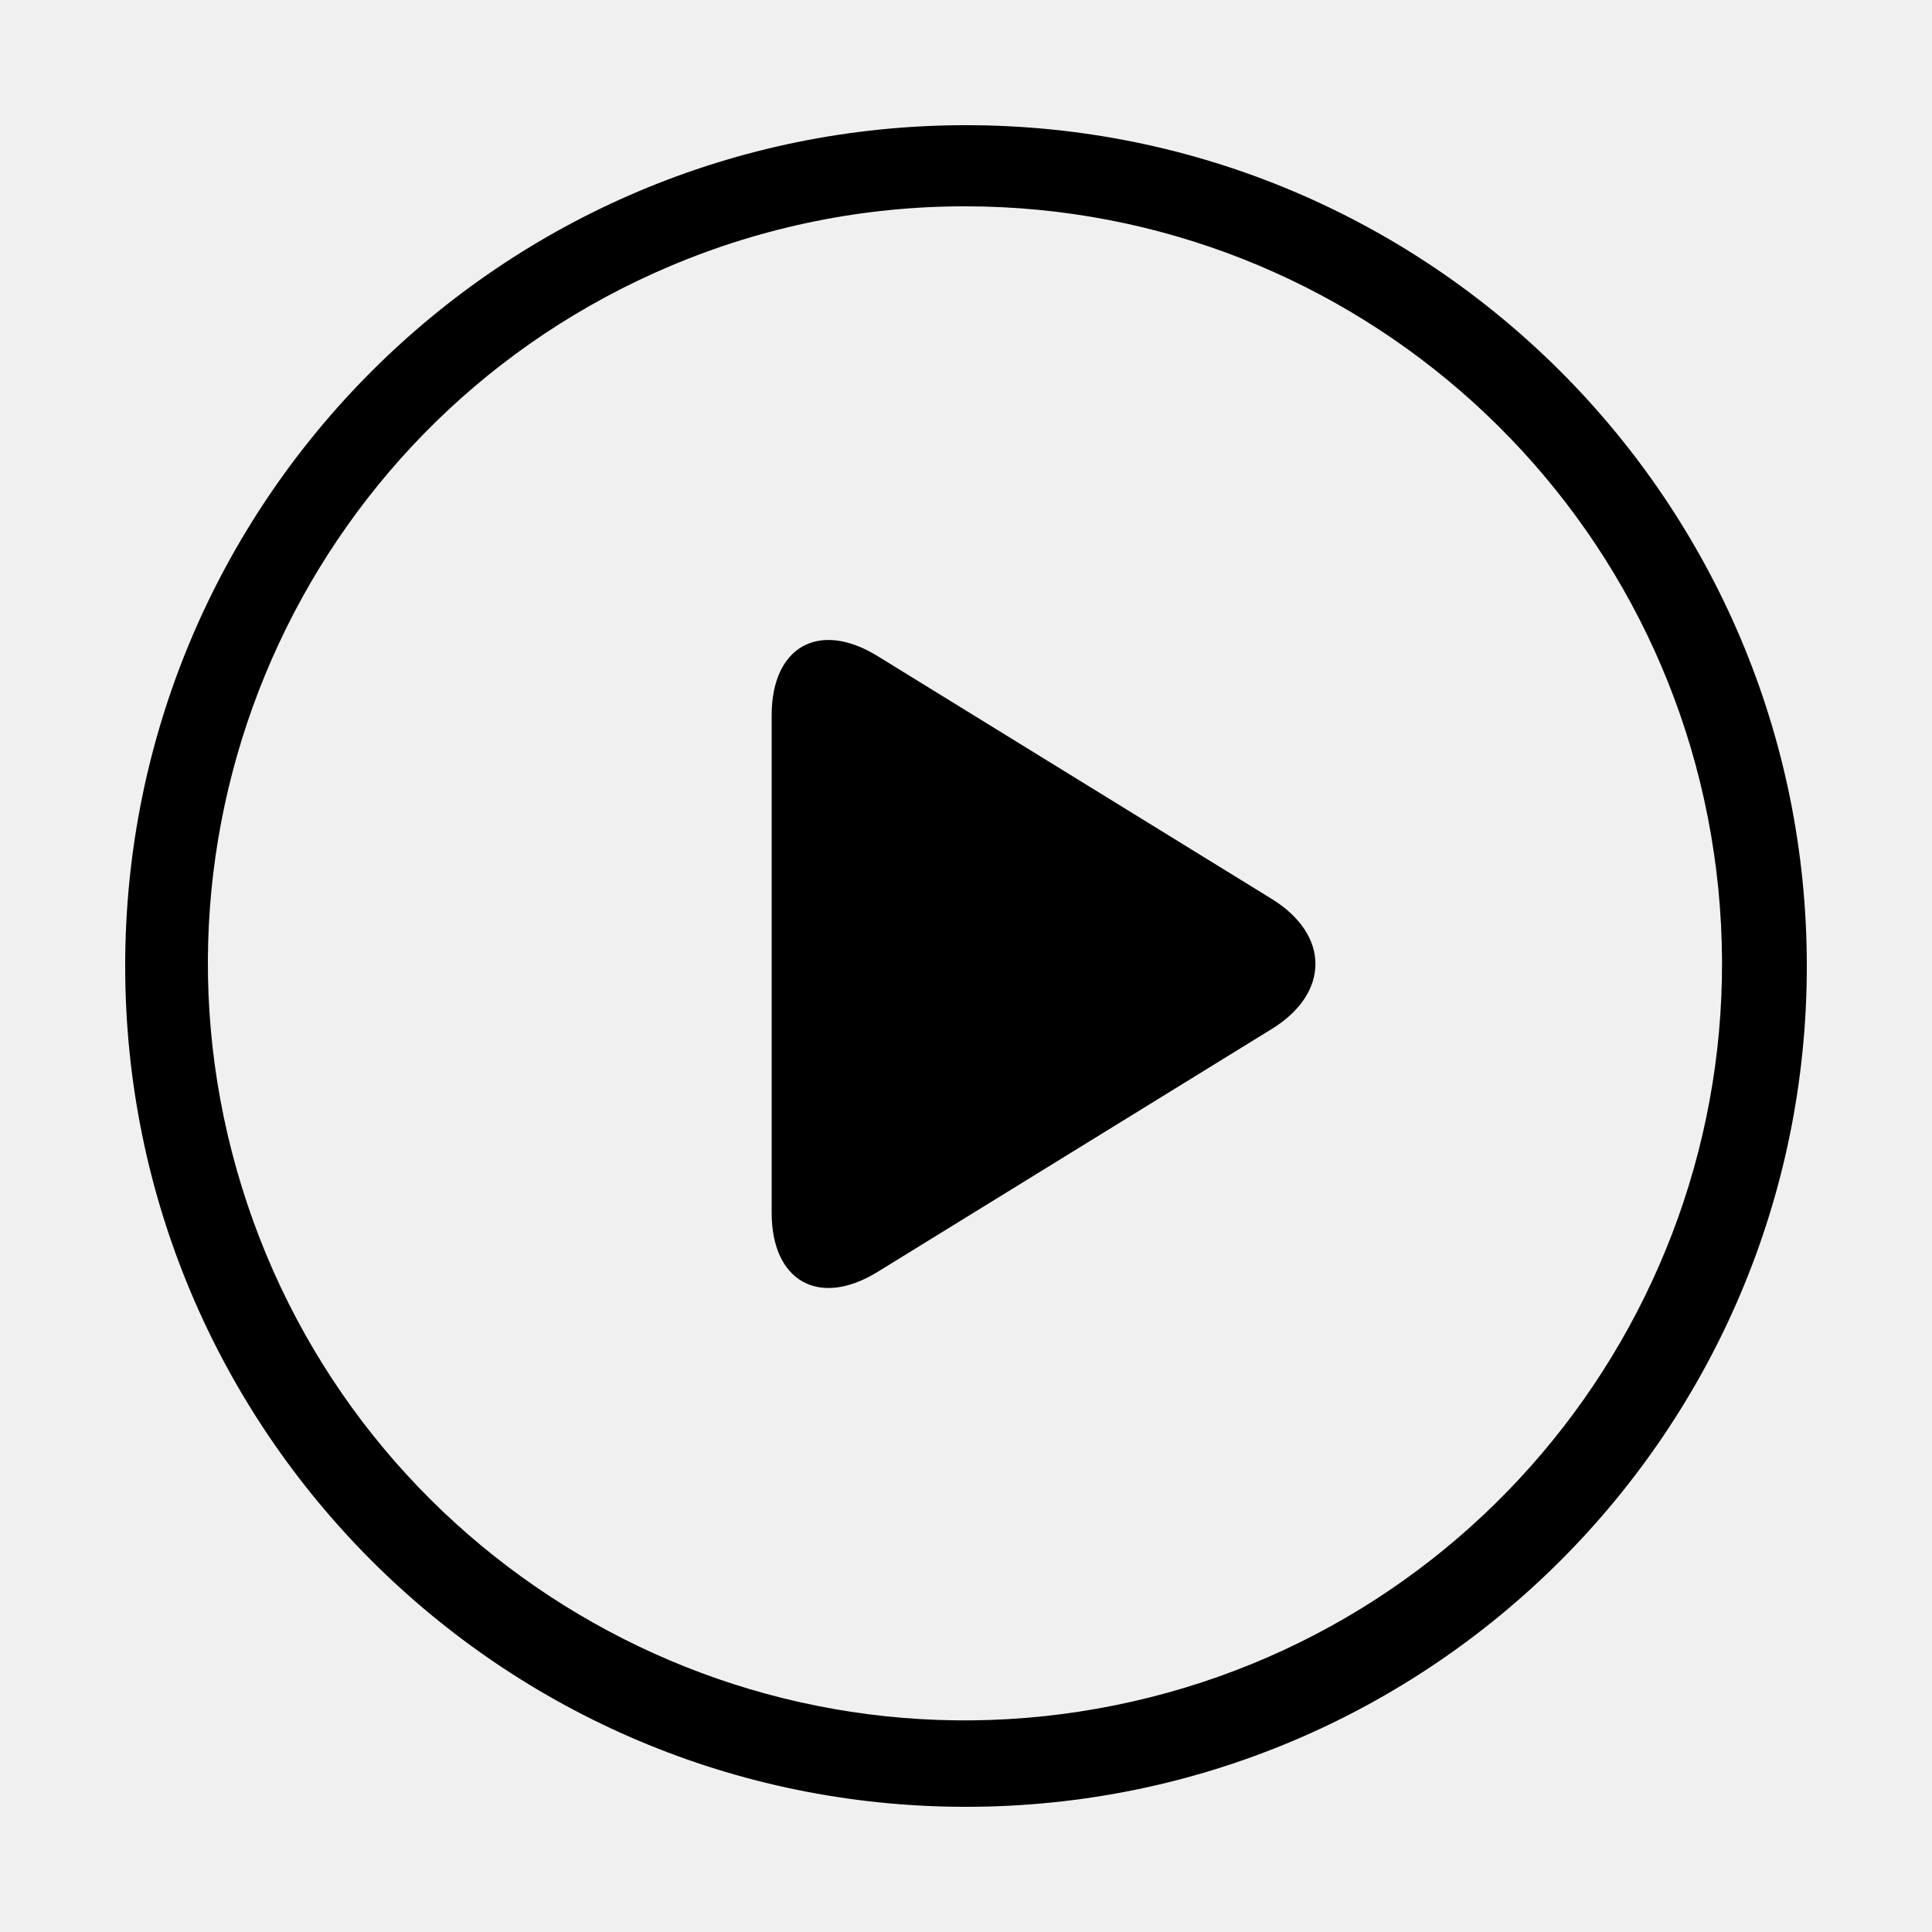
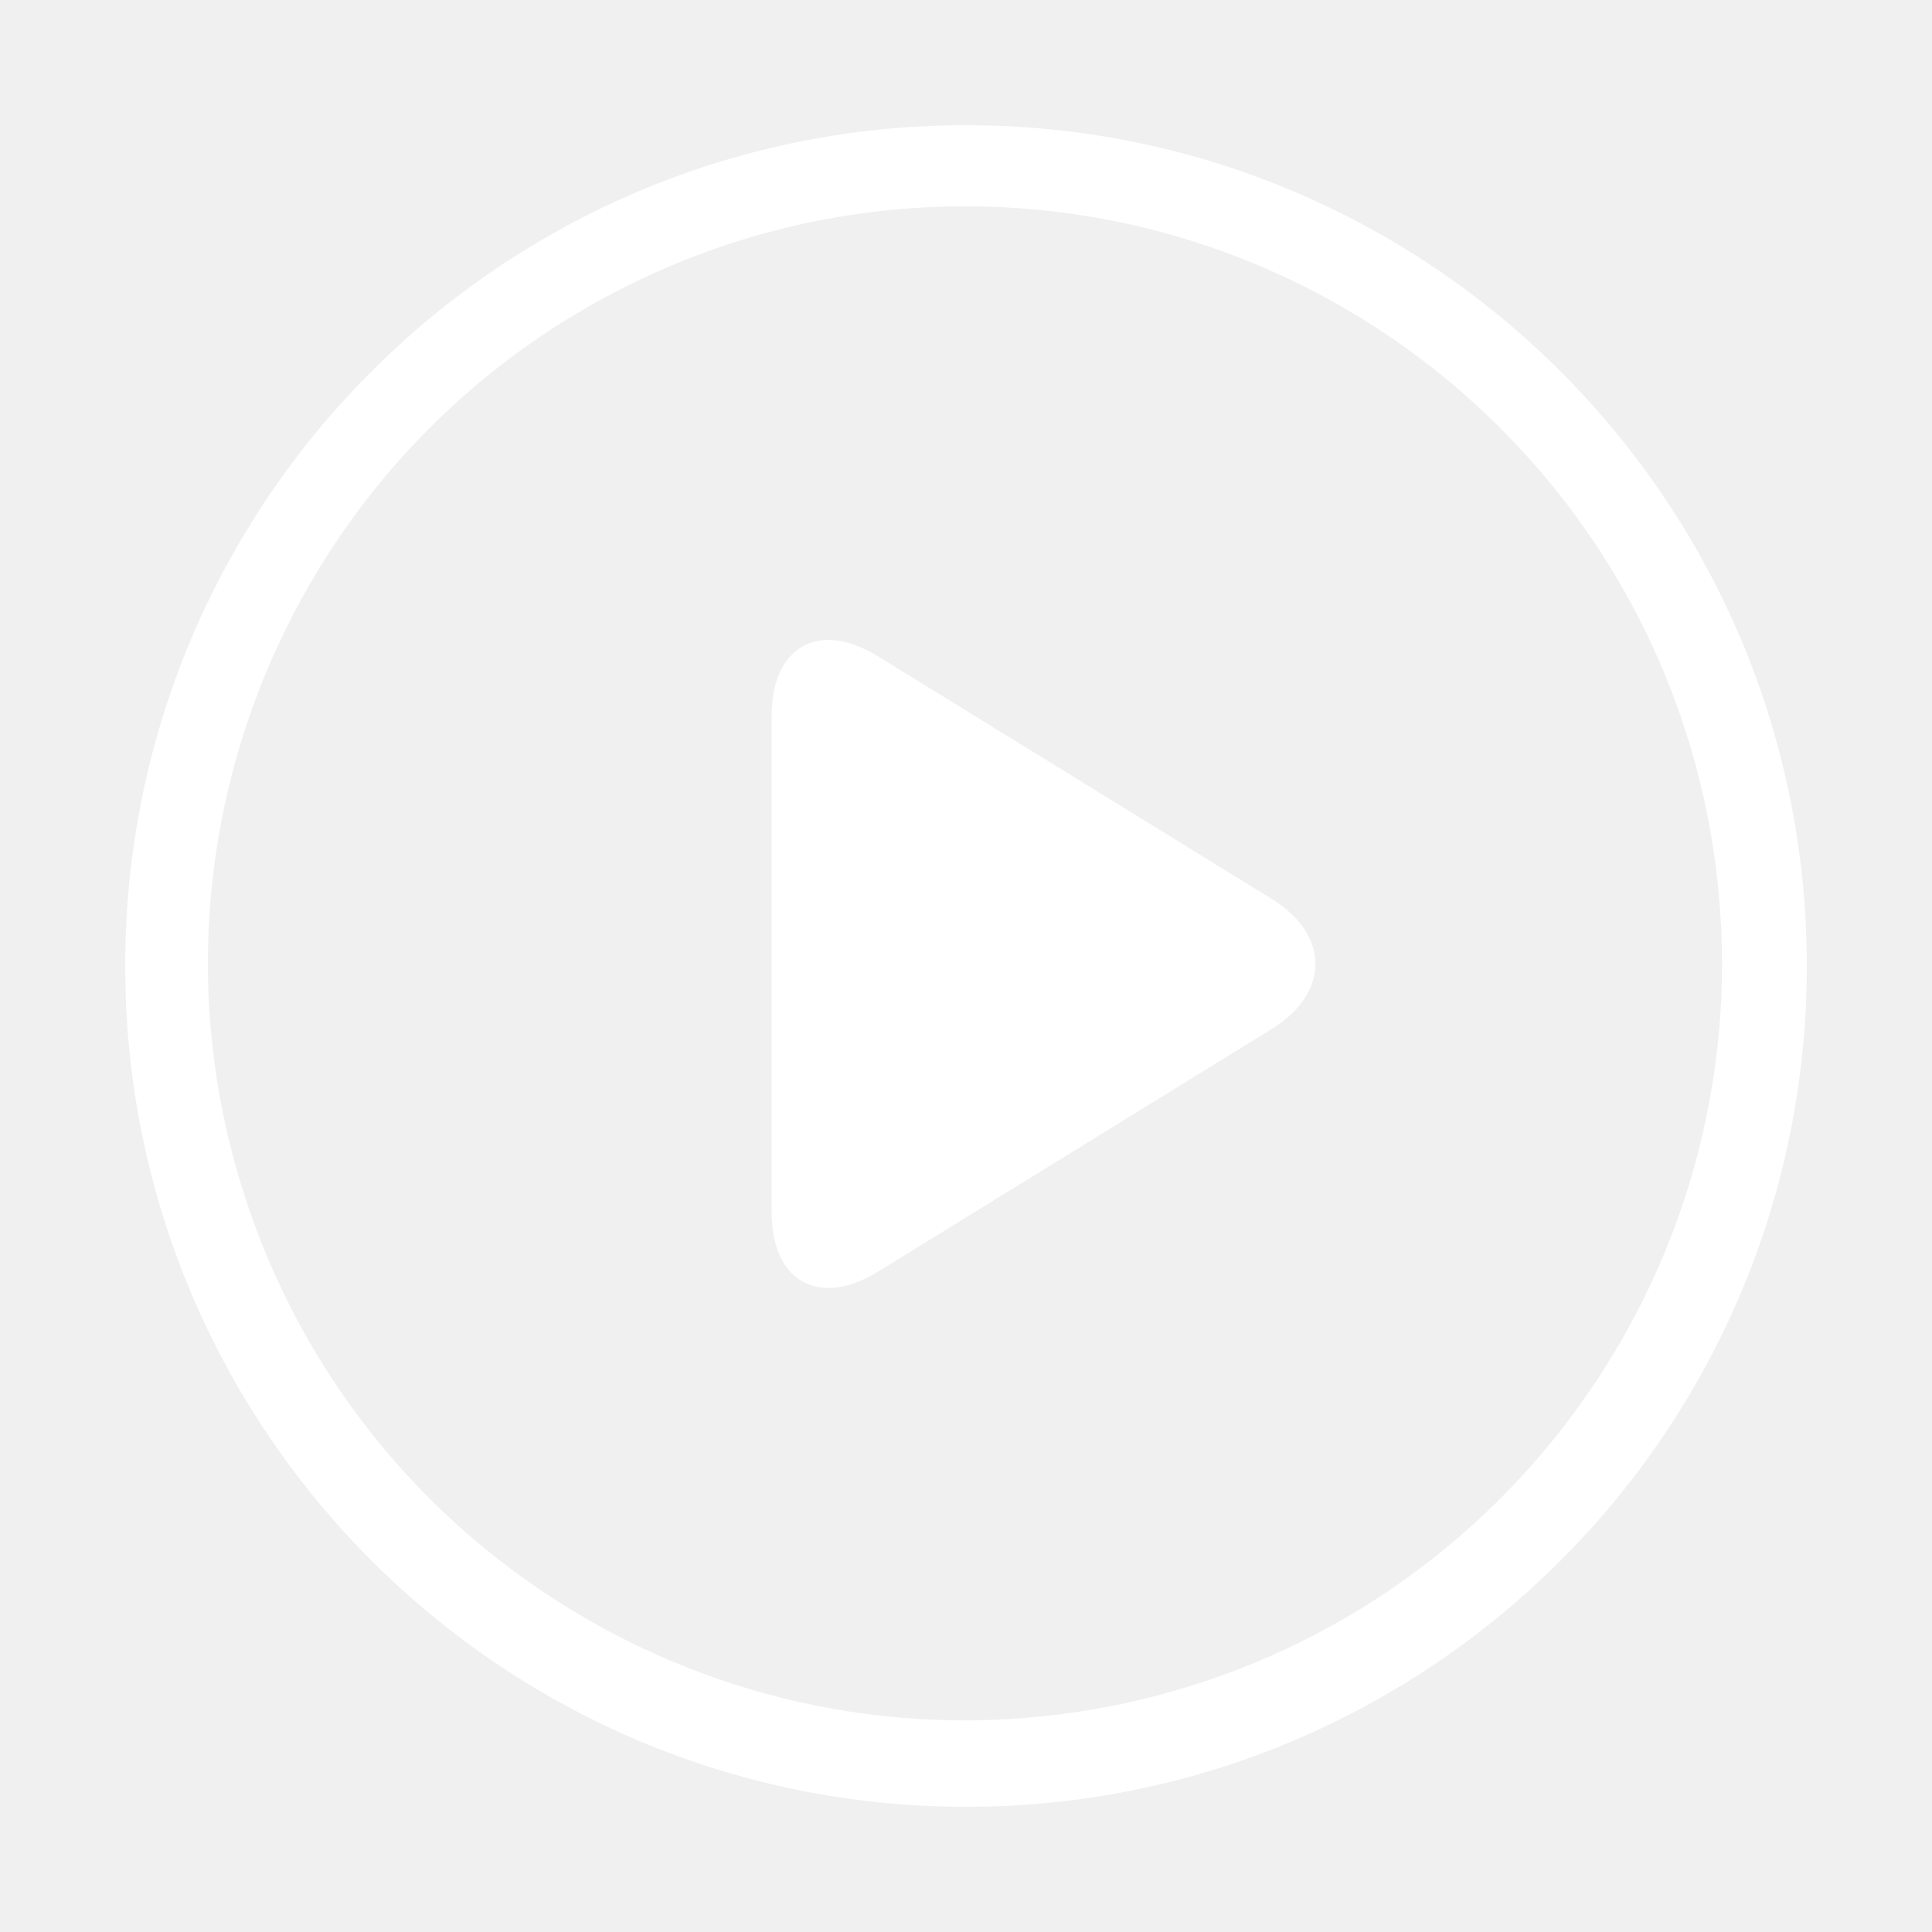
<svg xmlns="http://www.w3.org/2000/svg" t="1741091763775" class="icon" viewBox="0 0 1024 1024" version="1.1" p-id="1478" width="200" height="200">
-   <path d="M409 379.1c0-36.42 25.12-50.47 56.11-31.38L674 476.42c31 19.08 30.91 50 0 69L465.11 674.15c-31 19.09-56.11 5-56.11-31.38z m0 0" p-id="1479" />
-   <path d="M512 109.35A401.22 401.22 0 1 1 355.28 141 400.2 400.2 0 0 1 512 109.35m0-43C265.87 66.35 66.35 265.87 66.35 512S265.87 957.65 512 957.65 957.65 758.13 957.65 512 758.13 66.35 512 66.35z" p-id="1480" />
+   <path d="M409 379.1c0-36.42 25.12-50.47 56.11-31.38L674 476.42c31 19.08 30.91 50 0 69L465.11 674.15c-31 19.09-56.11 5-56.11-31.38z m0 0" fill="#FFFFFF" p-id="1479" />
+   <path d="M512 109.35A401.22 401.22 0 1 1 355.28 141 400.2 400.2 0 0 1 512 109.35m0-43C265.87 66.35 66.35 265.87 66.35 512S265.87 957.65 512 957.65 957.65 758.13 957.65 512 758.13 66.35 512 66.35z" fill="#FFFFFF" p-id="1480" />
</svg>
